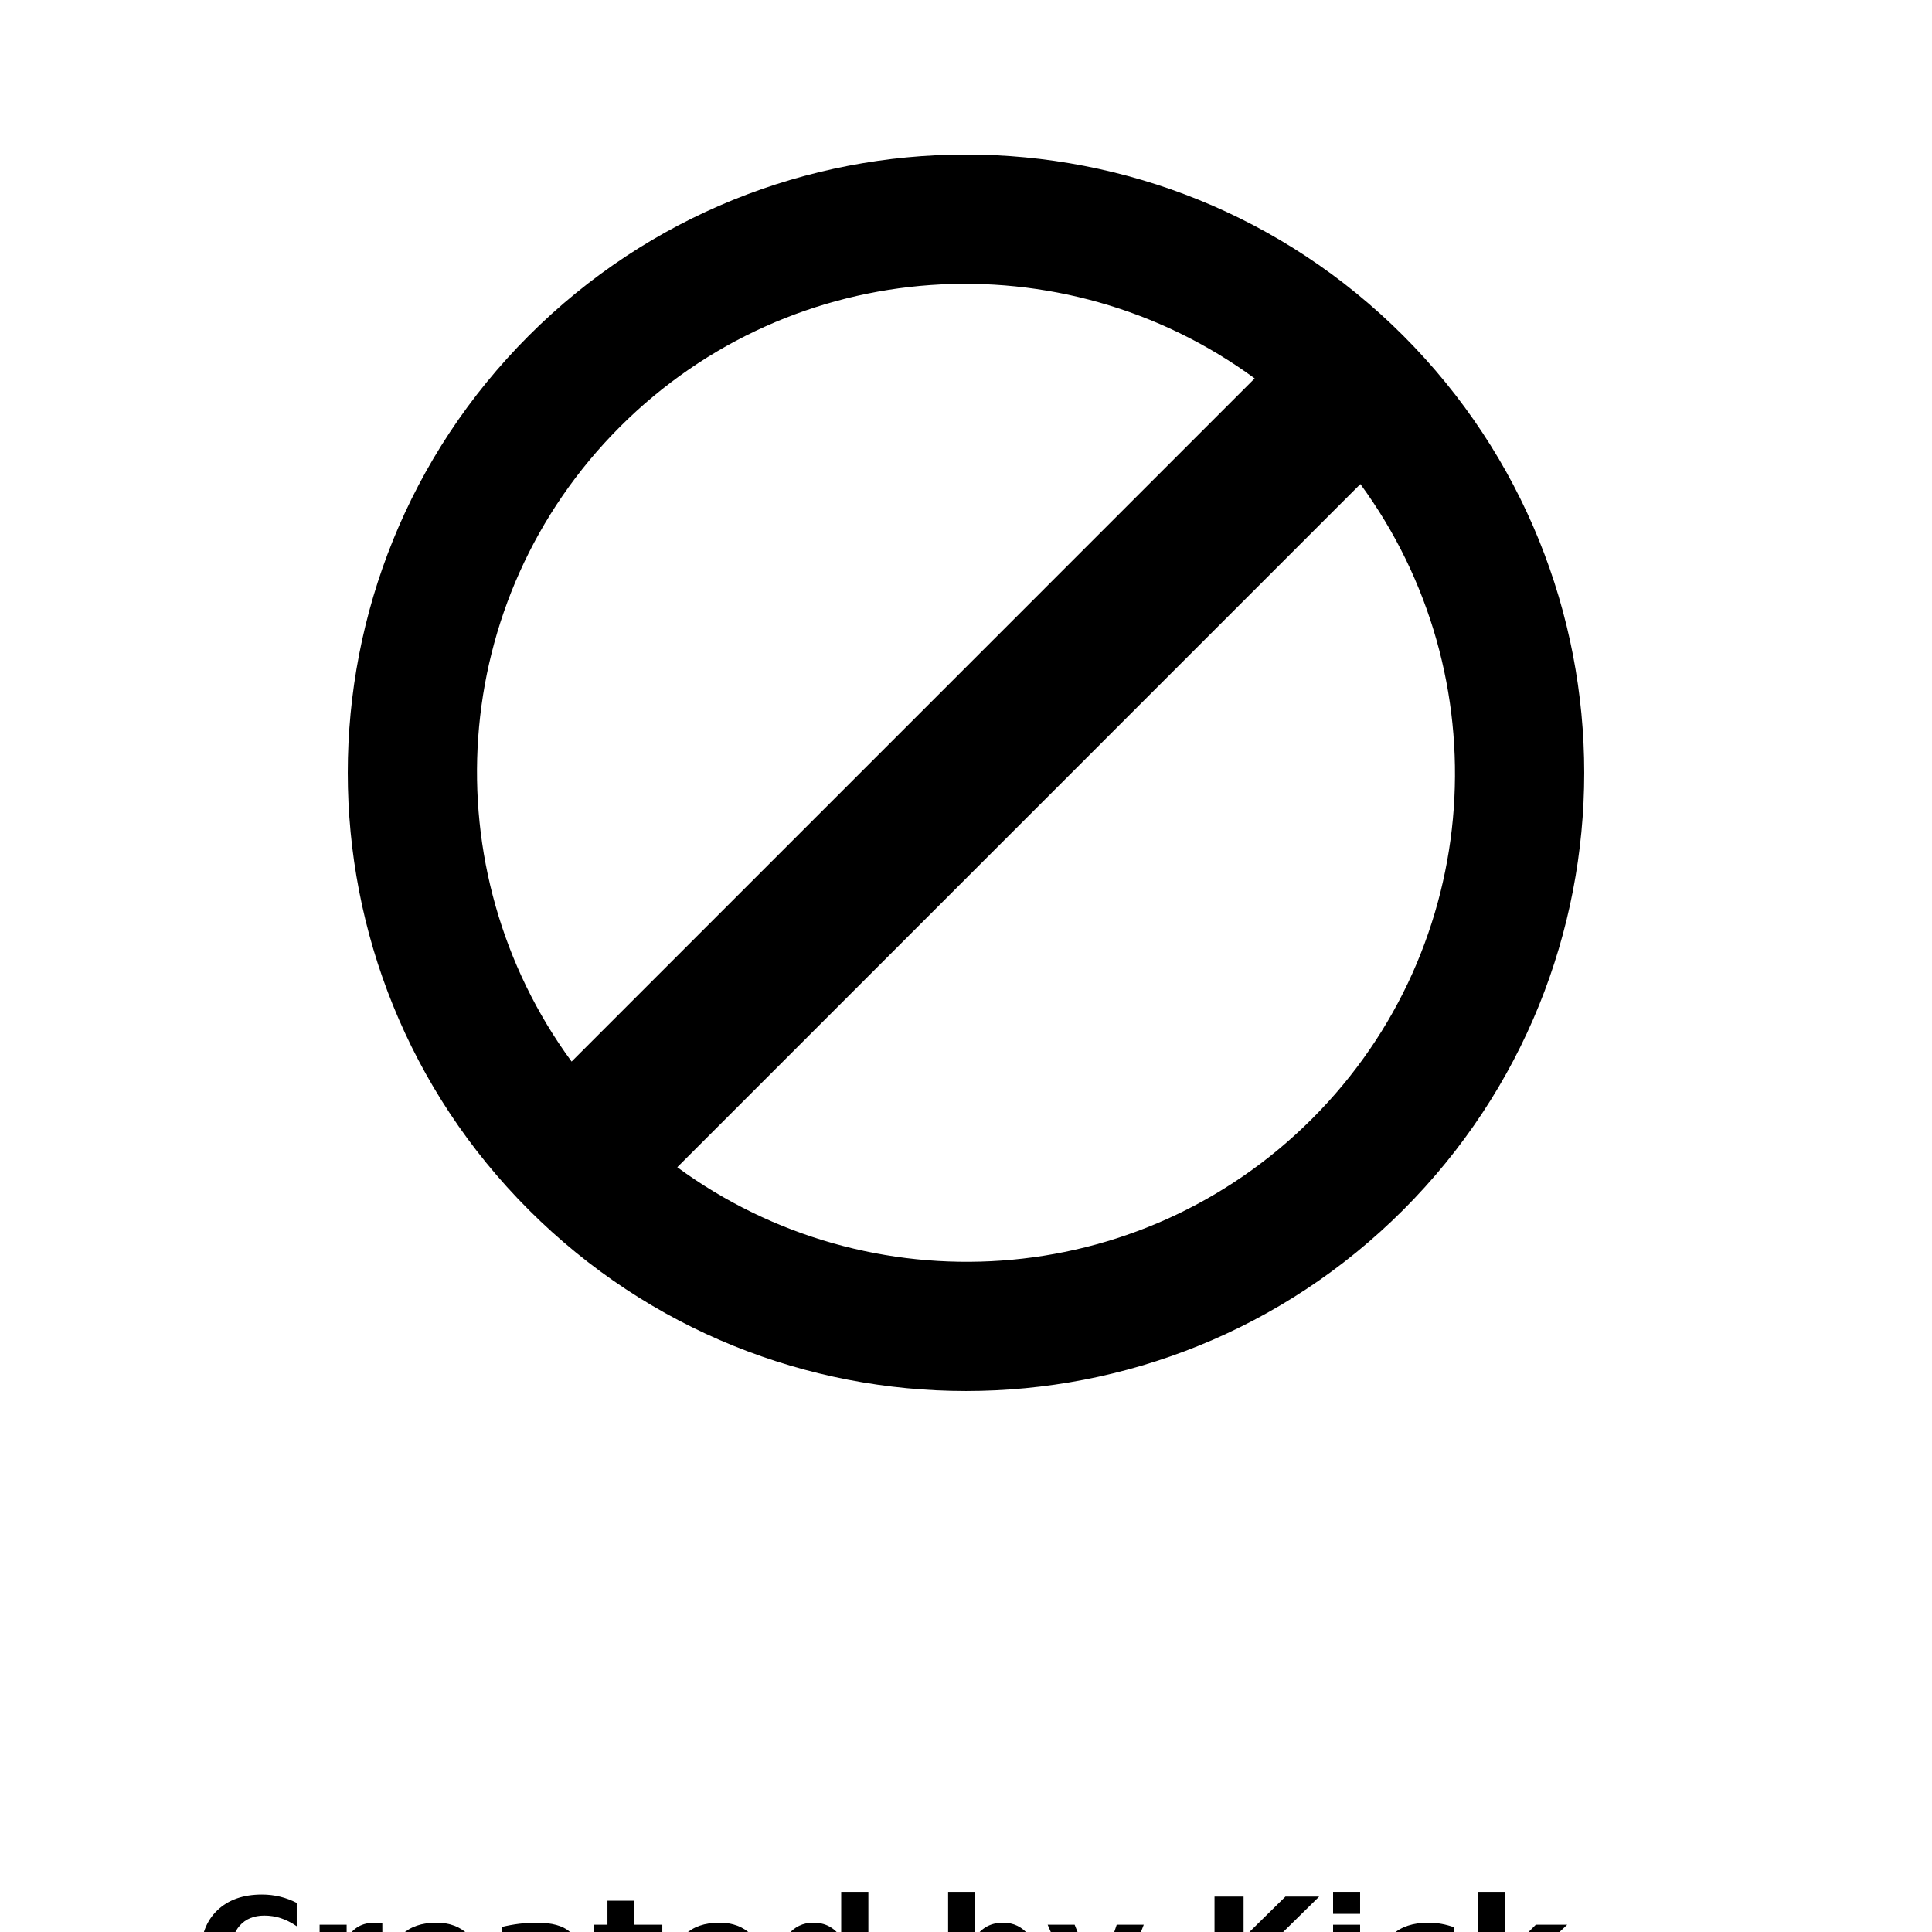
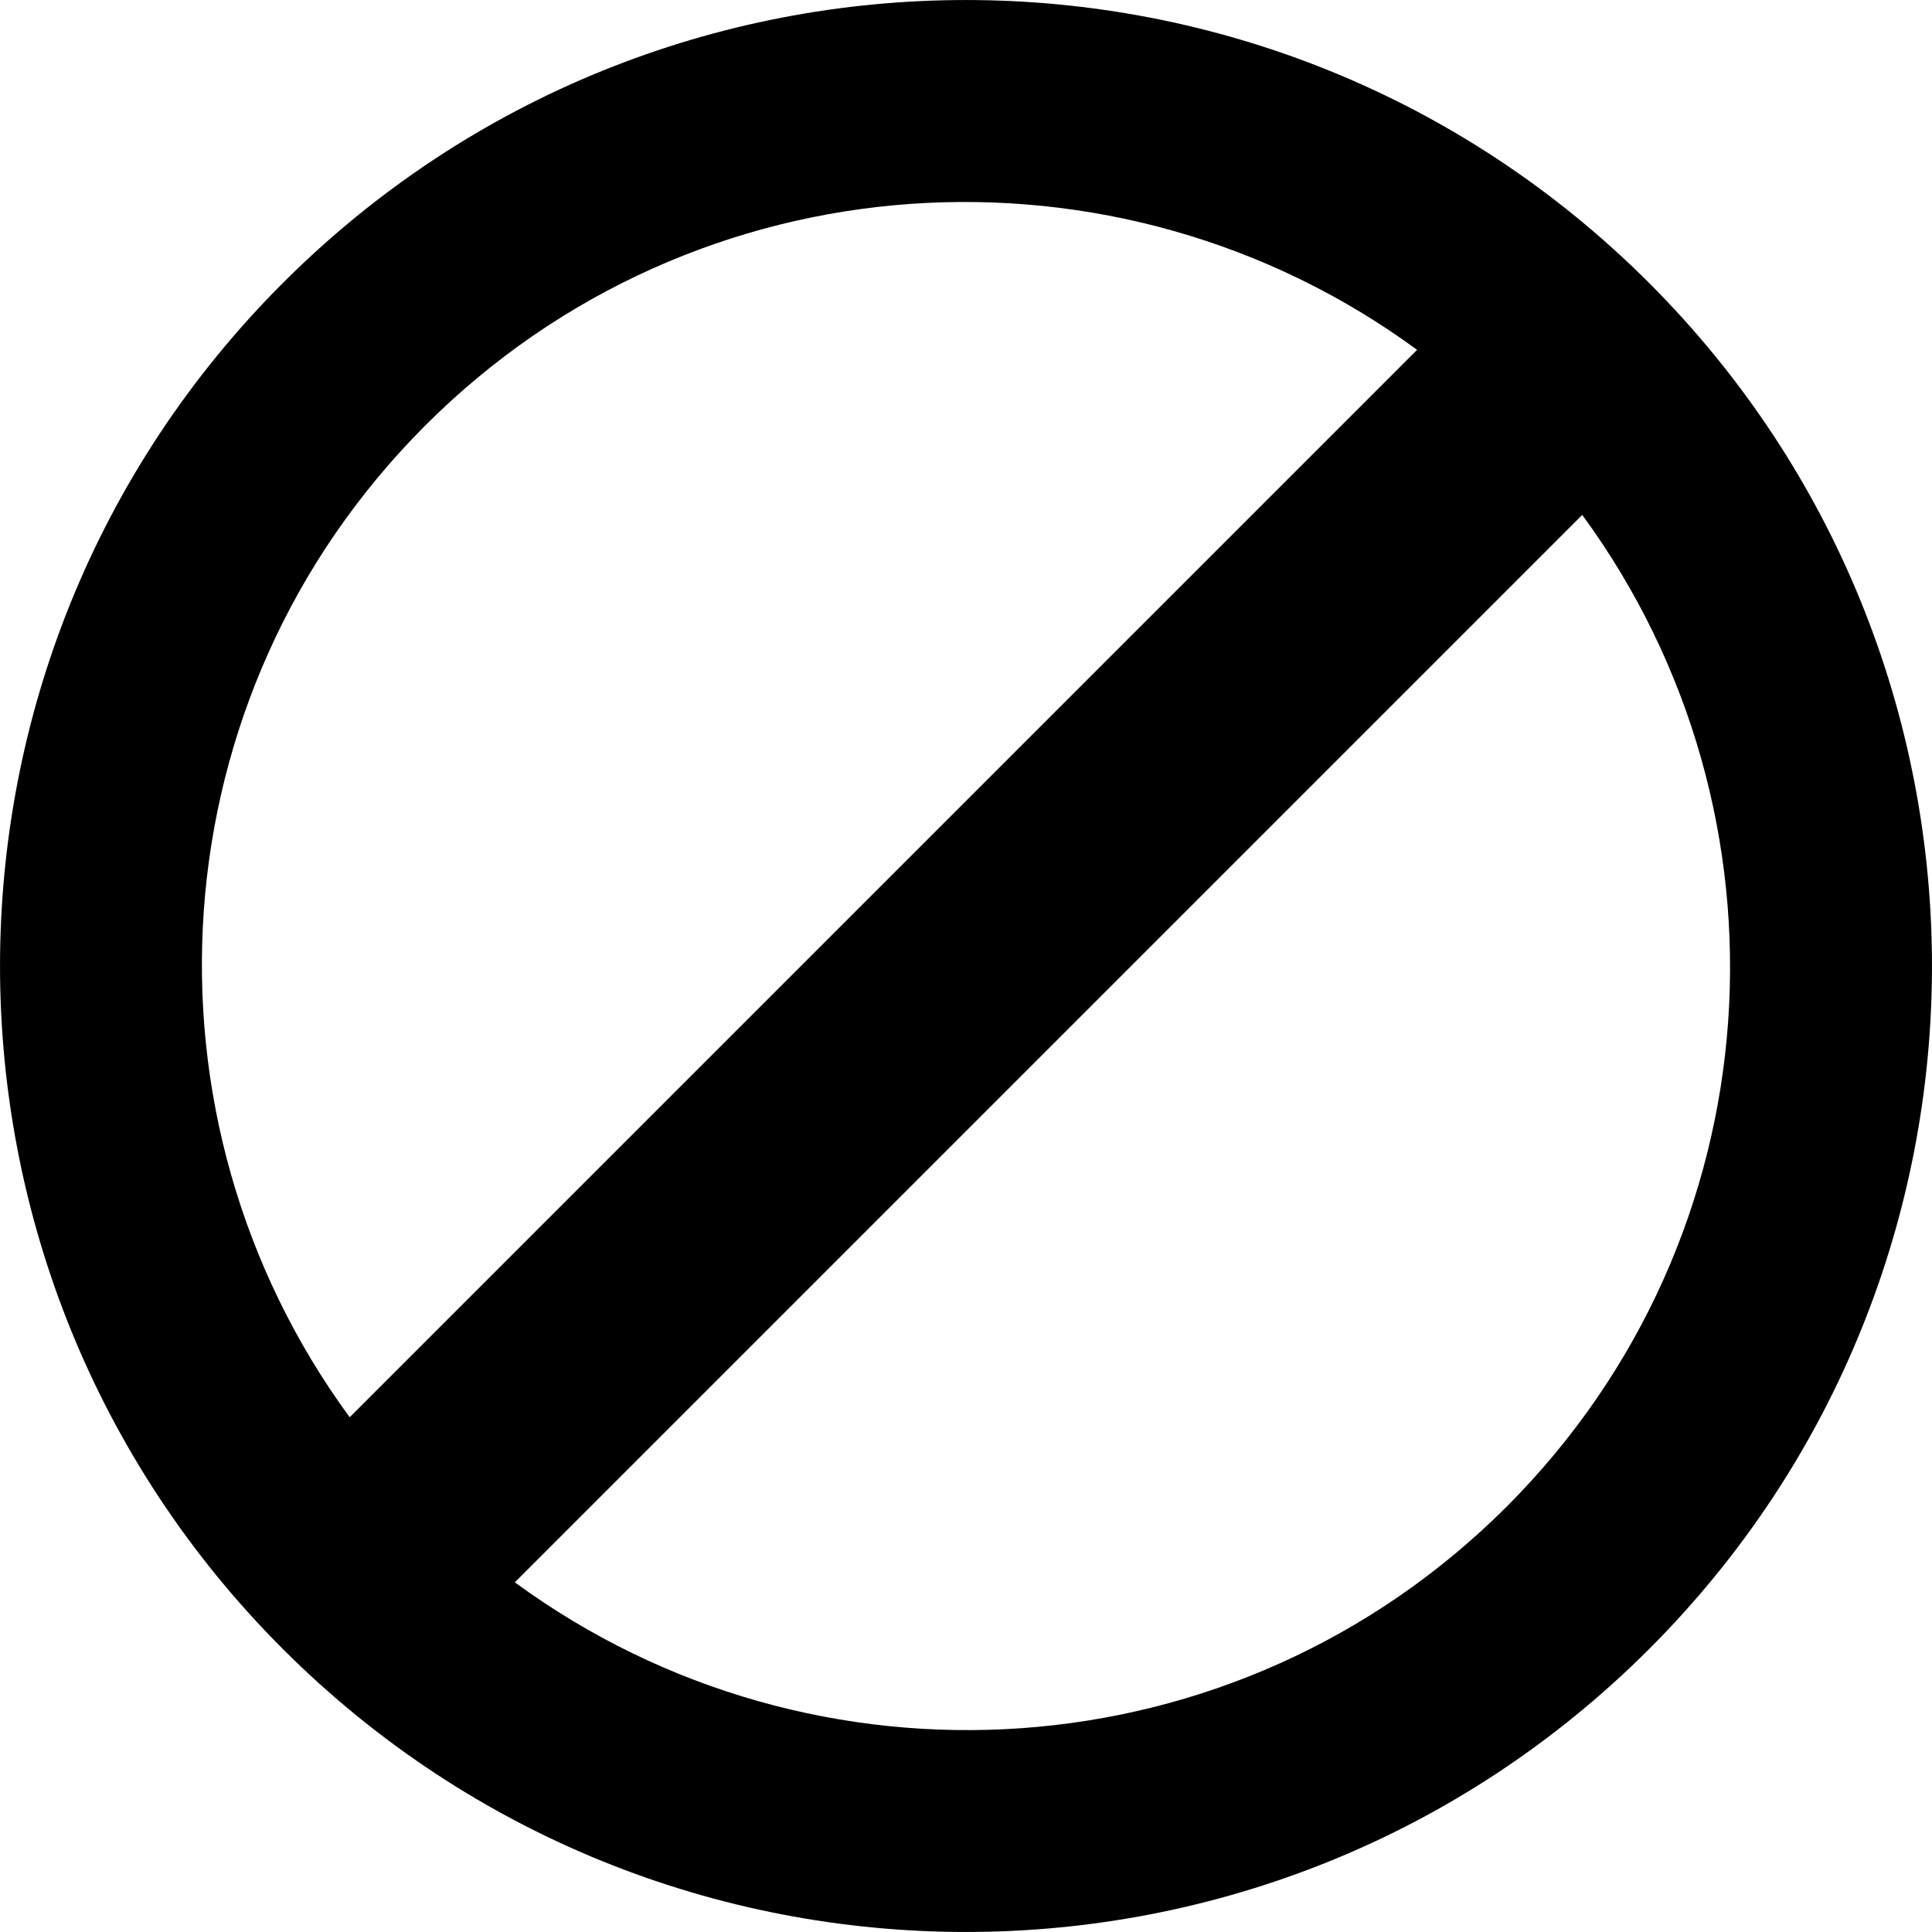
- <svg xmlns="http://www.w3.org/2000/svg" xmlns:xlink="http://www.w3.org/1999/xlink" width="700pt" height="700pt" version="1.1" viewBox="0 0 700 700">
-   <defs>
-     <symbol id="l" overflow="visible">
-       <path d="m37.516-2.25c-1.93 1.012-3.945 1.773-6.047 2.281-2.094 0.508-4.281 0.766-6.562 0.766-6.793 0-12.18-1.898-16.156-5.703-3.969-3.801-5.953-8.957-5.953-15.469 0-6.519 1.984-11.68 5.953-15.484 3.977-3.801 9.363-5.703 16.156-5.703 2.281 0 4.469 0.258 6.562 0.766 2.102 0.512 4.117 1.266 6.047 2.266v8.453c-1.949-1.332-3.871-2.305-5.766-2.922-1.898-0.625-3.891-0.938-5.984-0.938-3.762 0-6.719 1.203-8.875 3.609-2.148 2.406-3.219 5.727-3.219 9.953 0 4.211 1.07 7.516 3.219 9.922 2.156 2.406 5.113 3.609 8.875 3.609 2.094 0 4.086-0.305 5.984-0.922 1.895-0.625 3.816-1.598 5.766-2.922z" />
-     </symbol>
-     <symbol id="h" overflow="visible">
-       <path d="m27.453-22.281c-0.855-0.406-1.711-0.703-2.562-0.891-0.844-0.195-1.695-0.297-2.547-0.297-2.523 0-4.461 0.809-5.812 2.422-1.355 1.617-2.031 3.93-2.031 6.938v14.109h-9.797v-30.625h9.797v5.031c1.25-2.008 2.691-3.473 4.328-4.391 1.633-0.914 3.586-1.375 5.859-1.375 0.332 0 0.688 0.016 1.062 0.047 0.383 0.023 0.941 0.078 1.672 0.172z" />
-     </symbol>
-     <symbol id="a" overflow="visible">
-       <path d="m35.281-15.391v2.781h-22.891c0.238 2.305 1.066 4.027 2.484 5.172 1.426 1.148 3.414 1.719 5.969 1.719 2.051 0 4.156-0.301 6.312-0.906 2.164-0.613 4.391-1.539 6.672-2.781v7.547c-2.312 0.875-4.633 1.539-6.953 1.984-2.312 0.445-4.625 0.672-6.938 0.672-5.543 0-9.852-1.406-12.922-4.219-3.074-2.82-4.609-6.773-4.609-11.859 0-5 1.504-8.926 4.516-11.781 3.019-2.863 7.176-4.297 12.469-4.297 4.812 0 8.66 1.449 11.547 4.344 2.894 2.898 4.344 6.773 4.344 11.625zm-10.062-3.266c0-1.852-0.547-3.348-1.641-4.484-1.086-1.145-2.5-1.719-4.25-1.719-1.898 0-3.438 0.539-4.625 1.609-1.18 1.062-1.914 2.594-2.203 4.594z" />
-     </symbol>
-     <symbol id="g" overflow="visible">
-       <path d="m18.438-13.781c-2.043 0-3.578 0.352-4.609 1.047-1.031 0.688-1.547 1.703-1.547 3.047 0 1.242 0.41 2.215 1.234 2.922 0.832 0.699 1.988 1.047 3.469 1.047 1.844 0 3.391-0.66 4.641-1.984 1.258-1.32 1.891-2.973 1.891-4.953v-1.125zm14.953-3.688v17.469h-9.875v-4.547c-1.312 1.867-2.793 3.227-4.438 4.078-1.637 0.844-3.633 1.266-5.984 1.266-3.168 0-5.742-0.926-7.719-2.781-1.98-1.852-2.969-4.254-2.969-7.203 0-3.594 1.234-6.227 3.703-7.906 2.469-1.676 6.348-2.516 11.641-2.516h5.766v-0.766c0-1.551-0.609-2.688-1.828-3.406s-3.125-1.078-5.719-1.078c-2.094 0-4.047 0.215-5.859 0.641-1.805 0.418-3.477 1.043-5.016 1.875v-7.469c2.094-0.508 4.195-0.895 6.312-1.156 2.113-0.258 4.227-0.391 6.344-0.391 5.519 0 9.504 1.09 11.953 3.266 2.457 2.18 3.688 5.719 3.688 10.625z" />
-     </symbol>
-     <symbol id="f" overflow="visible">
-       <path d="m15.391-39.328v8.703h10.094v7h-10.094v12.984c0 1.43 0.281 2.391 0.844 2.891 0.57 0.5 1.695 0.75 3.375 0.75h5.031v7h-8.391c-3.867 0-6.606-0.805-8.219-2.422-1.617-1.613-2.422-4.352-2.422-8.219v-12.984h-4.875v-7h4.875v-8.703z" />
-     </symbol>
-     <symbol id="e" overflow="visible">
-       <path d="m25.547-26.141v-16.406h9.844v42.547h-9.844v-4.438c-1.355 1.812-2.844 3.141-4.469 3.984-1.617 0.832-3.492 1.25-5.625 1.25-3.773 0-6.871-1.5-9.297-4.5-2.43-3-3.641-6.859-3.641-11.578 0-4.727 1.211-8.586 3.641-11.578 2.426-3 5.523-4.5 9.297-4.5 2.113 0 3.984 0.422 5.609 1.266 1.633 0.844 3.129 2.164 4.484 3.953zm-6.453 19.828c2.094 0 3.691-0.766 4.797-2.297 1.102-1.531 1.656-3.754 1.656-6.672 0-2.914-0.555-5.141-1.656-6.672-1.105-1.531-2.703-2.297-4.797-2.297-2.086 0-3.68 0.766-4.781 2.297-1.105 1.531-1.656 3.758-1.656 6.672 0 2.918 0.551 5.141 1.656 6.672 1.102 1.531 2.695 2.297 4.781 2.297z" />
-     </symbol>
-     <symbol id="d" overflow="visible">
-       <path d="m21-6.312c2.094 0 3.691-0.766 4.797-2.297 1.102-1.531 1.656-3.754 1.656-6.672 0-2.914-0.555-5.141-1.656-6.672-1.105-1.531-2.703-2.297-4.797-2.297s-3.703 0.773-4.828 2.312c-1.117 1.531-1.672 3.75-1.672 6.656 0 2.898 0.555 5.117 1.672 6.656 1.125 1.543 2.734 2.312 4.828 2.312zm-6.5-19.828c1.344-1.789 2.832-3.109 4.469-3.953 1.645-0.844 3.535-1.266 5.672-1.266 3.769 0 6.867 1.5 9.297 4.5 2.426 2.992 3.641 6.852 3.641 11.578 0 4.719-1.215 8.578-3.641 11.578-2.43 3-5.527 4.5-9.297 4.5-2.137 0-4.027-0.422-5.672-1.266-1.637-0.852-3.125-2.176-4.469-3.969v4.438h-9.797v-42.547h9.797z" />
-     </symbol>
-     <symbol id="c" overflow="visible">
-       <path d="m0.688-30.625h9.781l8.234 20.781 7-20.781h9.797l-12.891 33.531c-1.293 3.406-2.805 5.785-4.531 7.141-1.719 1.363-3.992 2.047-6.812 2.047h-5.656v-6.438h3.062c1.656 0 2.859-0.266 3.609-0.797 0.758-0.523 1.352-1.465 1.781-2.828l0.266-0.859z" />
-     </symbol>
-     <symbol id="b" overflow="visible">
-       <path d="m5.141-40.828h10.531v14.906l15.172-14.906h12.219l-19.656 19.328 21.688 21.5h-13.188l-16.234-16.078v16.078h-10.531z" />
-     </symbol>
-     <symbol id="k" overflow="visible">
-       <path d="m4.703-30.625h9.797v30.625h-9.797zm0-11.922h9.797v7.984h-9.797z" />
-     </symbol>
-     <symbol id="j" overflow="visible">
-       <path d="m29.453-29.672v7.984c-1.336-0.906-2.672-1.578-4.016-2.016-1.336-0.438-2.719-0.656-4.156-0.656-2.742 0-4.871 0.797-6.391 2.391-1.523 1.594-2.281 3.824-2.281 6.688 0 2.856 0.758 5.086 2.281 6.688 1.52 1.594 3.648 2.391 6.391 2.391 1.531 0 2.984-0.227 4.359-0.688 1.375-0.457 2.644-1.133 3.812-2.031v8.016c-1.531 0.562-3.09 0.984-4.672 1.266-1.574 0.289-3.152 0.438-4.734 0.438-5.523 0-9.844-1.414-12.969-4.25-3.117-2.844-4.672-6.785-4.672-11.828 0-5.051 1.555-8.992 4.672-11.828 3.125-2.832 7.445-4.25 12.969-4.25 1.602 0 3.18 0.141 4.734 0.422 1.562 0.281 3.117 0.703 4.672 1.266z" />
-     </symbol>
-     <symbol id="i" overflow="visible">
-       <path d="m4.703-42.547h9.797v23.156l11.266-11.234h11.375l-14.969 14.047 16.141 16.578h-11.875l-11.938-12.766v12.766h-9.797z" />
-     </symbol>
-   </defs>
-   <g>
-     <path d="m508.4 121.6c-87.484-87.473-229.31-87.473-316.79 0-87.473 87.484-87.473 229.32 0 316.79 87.484 87.473 229.32 87.473 316.79 0 87.461-87.473 87.461-229.31 0-316.79zm-283.77 33.039c62.707-62.707 160.61-68.41 229.97-17.527l-247.5 247.51c-50.879-69.375-45.18-167.26 17.527-229.98zm250.73 250.73c-62.719 62.707-160.61 68.41-229.97 17.539l247.5-247.52c50.891 69.371 45.18 167.27-17.527 229.98z" />
-     <use x="70" y="728" xlink:href="#l" />
-     <use x="111.098" y="728" xlink:href="#h" />
-     <use x="138.715" y="728" xlink:href="#a" />
-     <use x="176.695" y="728" xlink:href="#g" />
-     <use x="214.484" y="728" xlink:href="#f" />
-     <use x="241.254" y="728" xlink:href="#a" />
-     <use x="279.234" y="728" xlink:href="#e" />
-     <use x="338.816" y="728" xlink:href="#d" />
-     <use x="378.902" y="728" xlink:href="#c" />
-     <use x="434.902" y="728" xlink:href="#b" />
-     <use x="478.297" y="728" xlink:href="#k" />
-     <use x="497.492" y="728" xlink:href="#j" />
-     <use x="530.688" y="728" xlink:href="#i" />
-   </g>
+ <svg xmlns="http://www.w3.org/2000/svg" width="25" height="25" viewBox="0 0 25 25" fill="none">
+   <path d="M21.339 3.661C16.457 -1.22 8.543 -1.22 3.661 3.661C-1.22 8.543 -1.22 16.458 3.661 21.339C8.543 26.22 16.458 26.22 21.339 21.339C26.22 16.458 26.22 8.543 21.339 3.661V3.661ZM5.504 5.505C9.003 2.005 14.466 1.687 18.337 4.527L4.525 18.339C1.686 14.467 2.004 9.005 5.504 5.505L5.504 5.505ZM19.496 19.496C15.996 22.996 10.533 23.314 6.662 20.475L20.474 6.663C23.314 10.534 22.995 15.997 19.496 19.496L19.496 19.496Z" fill="black" />
</svg>
